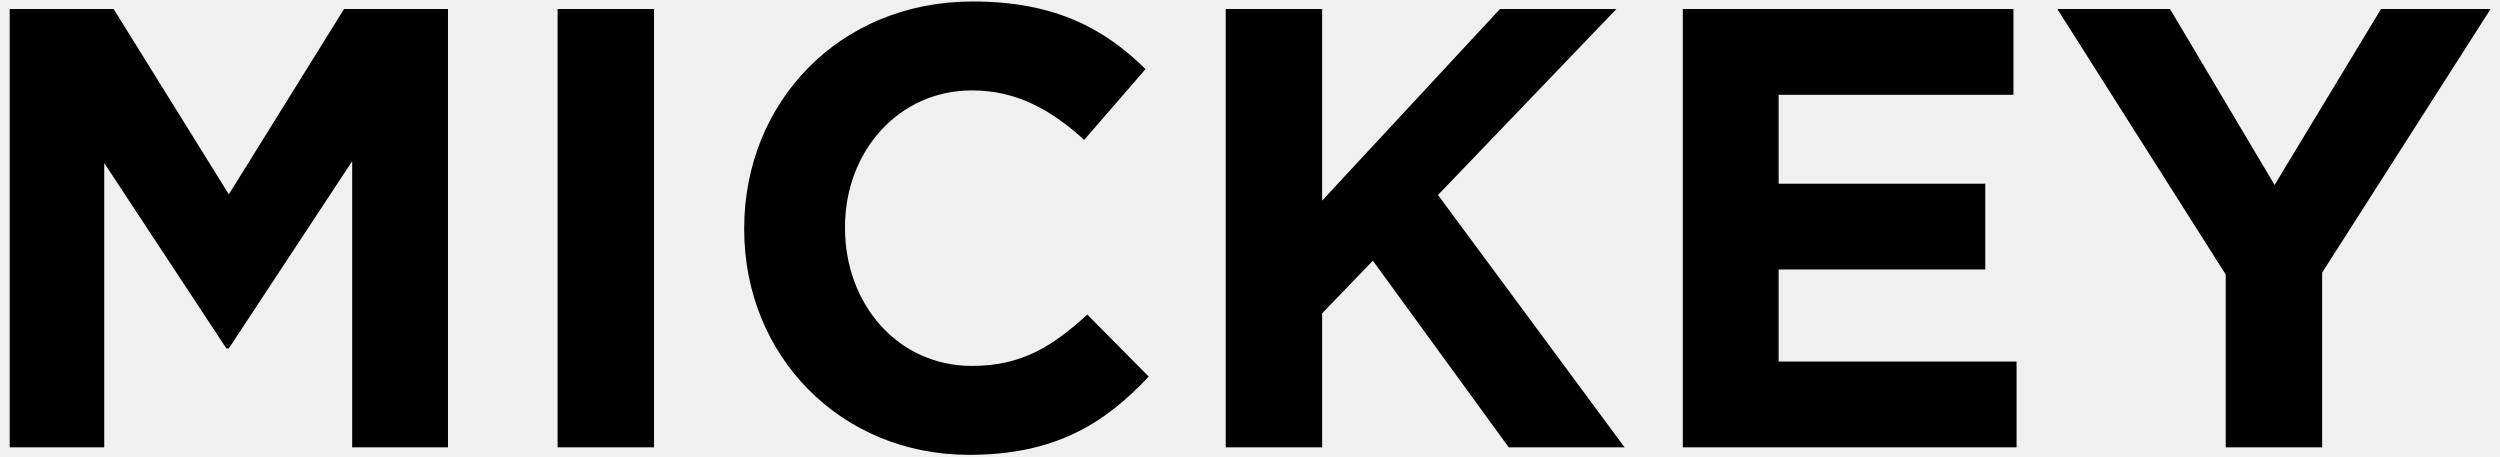
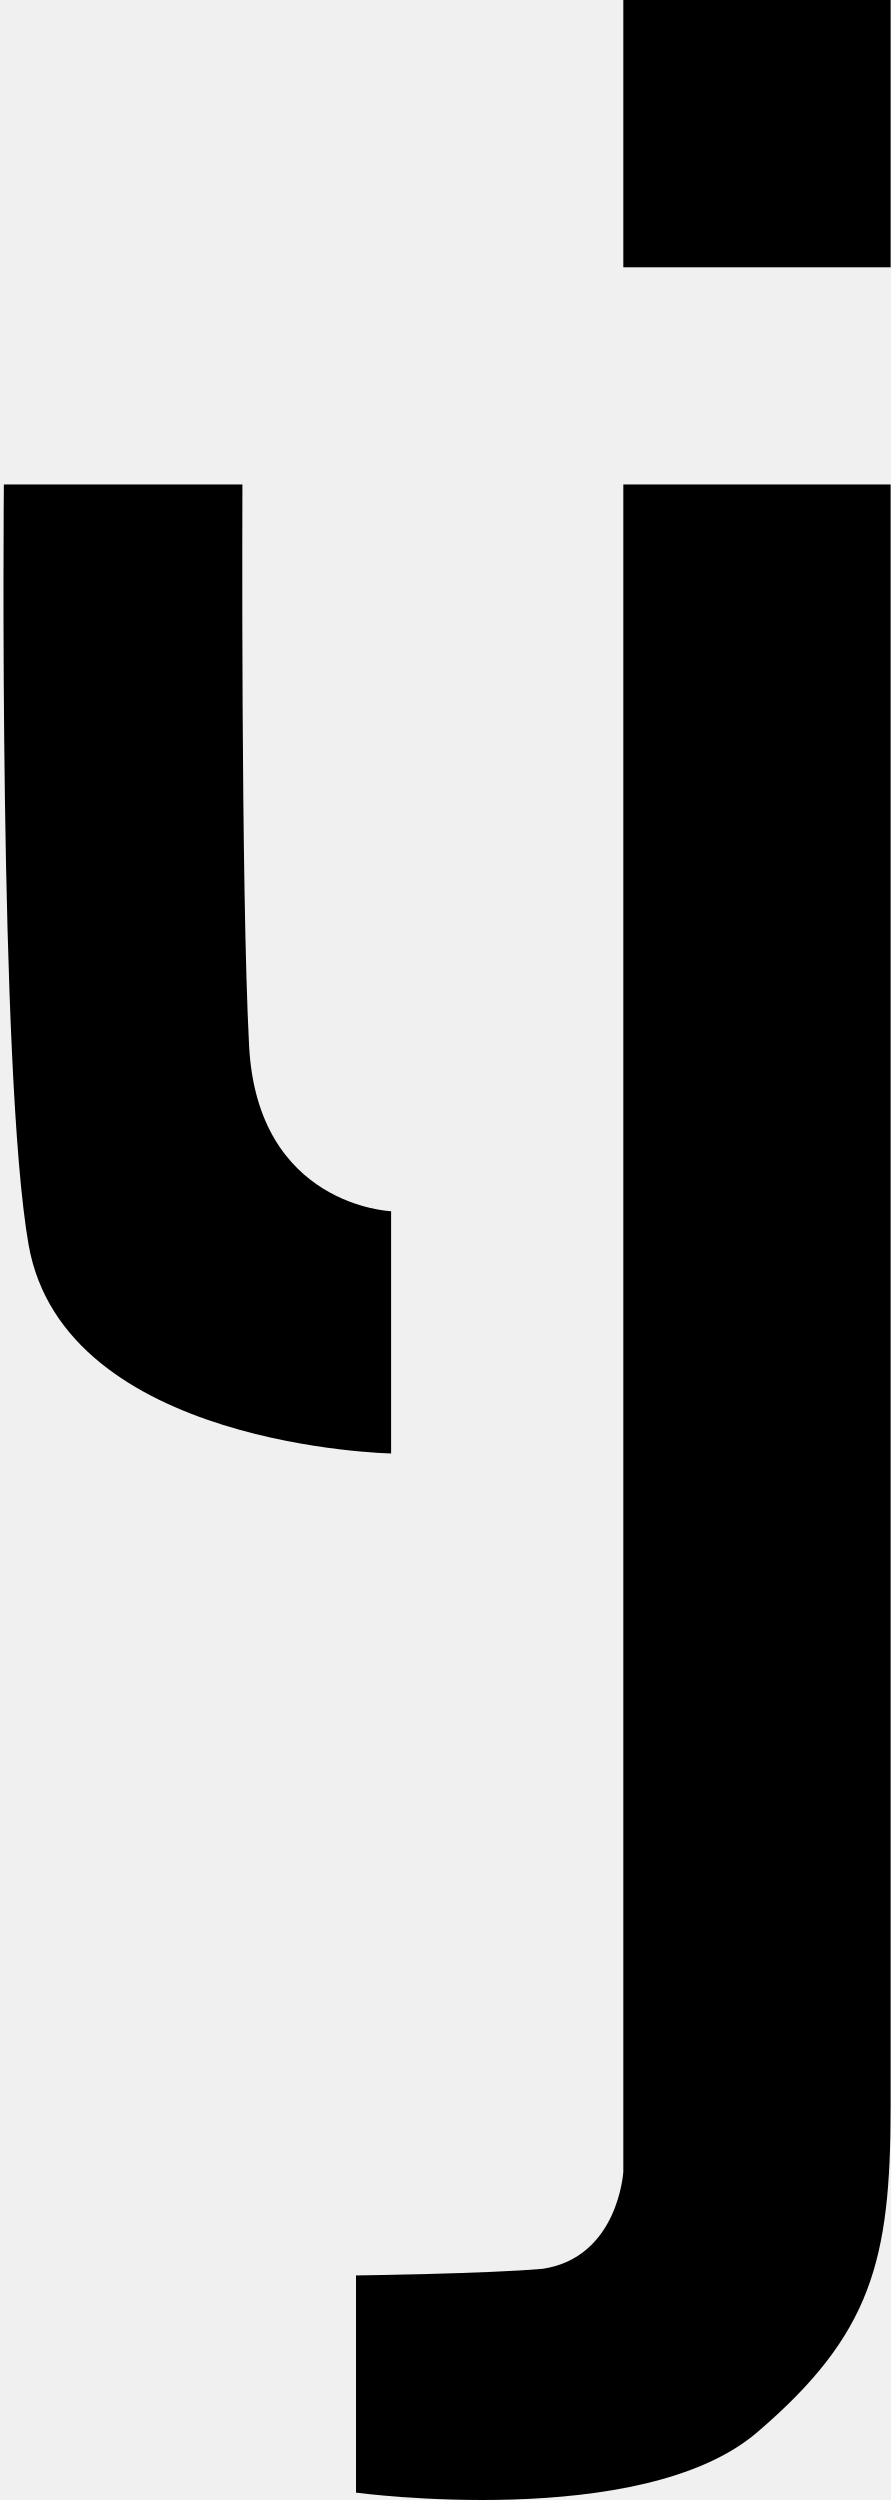
- <svg xmlns="http://www.w3.org/2000/svg" version="1.1" id="Layer_1" x="0px" y="0px" width="205.167px" height="37.473px" viewBox="68.133 0 205.167 37.473" enable-background="new 68.133 0 205.167 37.473" xml:space="preserve">
-   <g id="Layer_4" display="none">
-     <path display="inline" fill="#FFFFFF" d="M170.148,17.94c-3.716-0.685-5.986-1.312-7.348-2.673c-1.36-1.36-1.988-3.63-2.673-7.348   c-0.058-0.307-0.321-0.528-0.636-0.528c-0.312,0-0.58,0.225-0.635,0.528c-0.685,3.718-1.312,5.986-2.673,7.348   c-1.361,1.36-3.633,1.988-7.348,2.673c-0.306,0.059-0.528,0.322-0.528,0.637c0,0.312,0.224,0.579,0.528,0.635   c3.715,0.685,5.986,1.313,7.348,2.673c1.359,1.36,1.988,3.632,2.673,7.348c0.055,0.307,0.321,0.528,0.635,0.528   c0.312,0,0.578-0.224,0.636-0.528c0.685-3.716,1.312-5.985,2.673-7.348c1.36-1.357,3.632-1.988,7.348-2.673   c0.307-0.056,0.528-0.321,0.528-0.635S170.455,17.998,170.148,17.94z" />
+ <svg xmlns="http://www.w3.org/2000/svg" xmlns:xlink="http://www.w3.org/1999/xlink" version="1.1" id="Layer_1" x="0px" y="0px" width="78.768px" height="221.102px" viewBox="0 0 78.768 221.102" enable-background="new 0 0 78.768 221.102" xml:space="preserve">
+   <g>
+     <defs>
+       <rect id="SVGID_1_" x="0.309" width="78.459" height="221.102" />
+     </defs>
+     <clipPath id="SVGID_2_">
+       <use xlink:href="#SVGID_1_" overflow="visible" />
+     </clipPath>
+     <path clip-path="url(#SVGID_2_)" d="M0.342,42.848c0,0-0.478,52.011,2.185,67.229c3.131,17.899,32.062,18.469,32.062,18.469   v-21.424c0,0-11.82-0.443-12.559-14.627c-0.739-14.186-0.591-49.646-0.591-49.646H0.342z" />
+     <path clip-path="url(#SVGID_2_)" d="M55.127,42.848v149.233c0,0-0.443,7.535-7.092,8.57c-4.876,0.441-16.549,0.59-16.549,0.59   v19.209c0,0,25.266,3.398,35.461-5.32c10.164-8.689,11.82-15.219,11.82-28.811V42.848H55.127z" />
  </g>
-   <g id="Layer_2" display="none">
-     <path display="inline" fill="none" stroke="#000000" stroke-width="8" stroke-linecap="round" stroke-miterlimit="10" d="   M-13.007-45.615C-6.302-55.44-2.382-67.318-2.382-80.111c0-33.843-27.435-61.275-61.277-61.275   c-33.842,0-61.276,27.435-61.276,61.275c0,33.843,27.435,61.276,61.276,61.276c14.613,0,28.031-5.115,38.562-13.652" />
-   </g>
-   <g>
-     <path d="M68.928,0.739h8.53l9.455,15.21l9.455-15.21h8.53V36.71h-7.862V13.226L86.913,28.59h-0.206L76.687,13.381v23.33h-7.759   V0.739z" />
-     <path d="M113.893,0.739h7.913V36.71h-7.913V0.739z" />
-     <path d="M129.207,18.827v-0.102c0-10.227,7.708-18.603,18.756-18.603c6.782,0,10.842,2.261,14.182,5.55l-5.036,5.807   c-2.775-2.518-5.601-4.06-9.198-4.06c-6.063,0-10.431,5.036-10.431,11.202v0.104c0,6.166,4.265,11.304,10.431,11.304   c4.111,0,6.63-1.644,9.456-4.212l5.035,5.087c-3.7,3.956-7.811,6.423-14.747,6.423C137.069,37.326,129.207,29.156,129.207,18.827z" />
-     <path d="M168.724,0.739h7.913v15.724l14.594-15.724h9.558l-14.645,15.262l15.312,20.709h-9.506L180.8,21.396l-4.162,4.316V36.71   h-7.913V0.739z" />
-     <path d="M206.238,0.739h27.133V7.78H214.1v7.296h16.958v7.039H214.1v7.556h19.526v7.04h-27.389V0.739z" />
-     <path d="M250.791,22.528L236.969,0.739h9.25l8.582,14.439l8.734-14.439h8.993l-13.823,21.632V36.71h-7.914V22.528z" />
-   </g>
+   <rect x="55.127" width="23.641" height="23.64" />
</svg>
